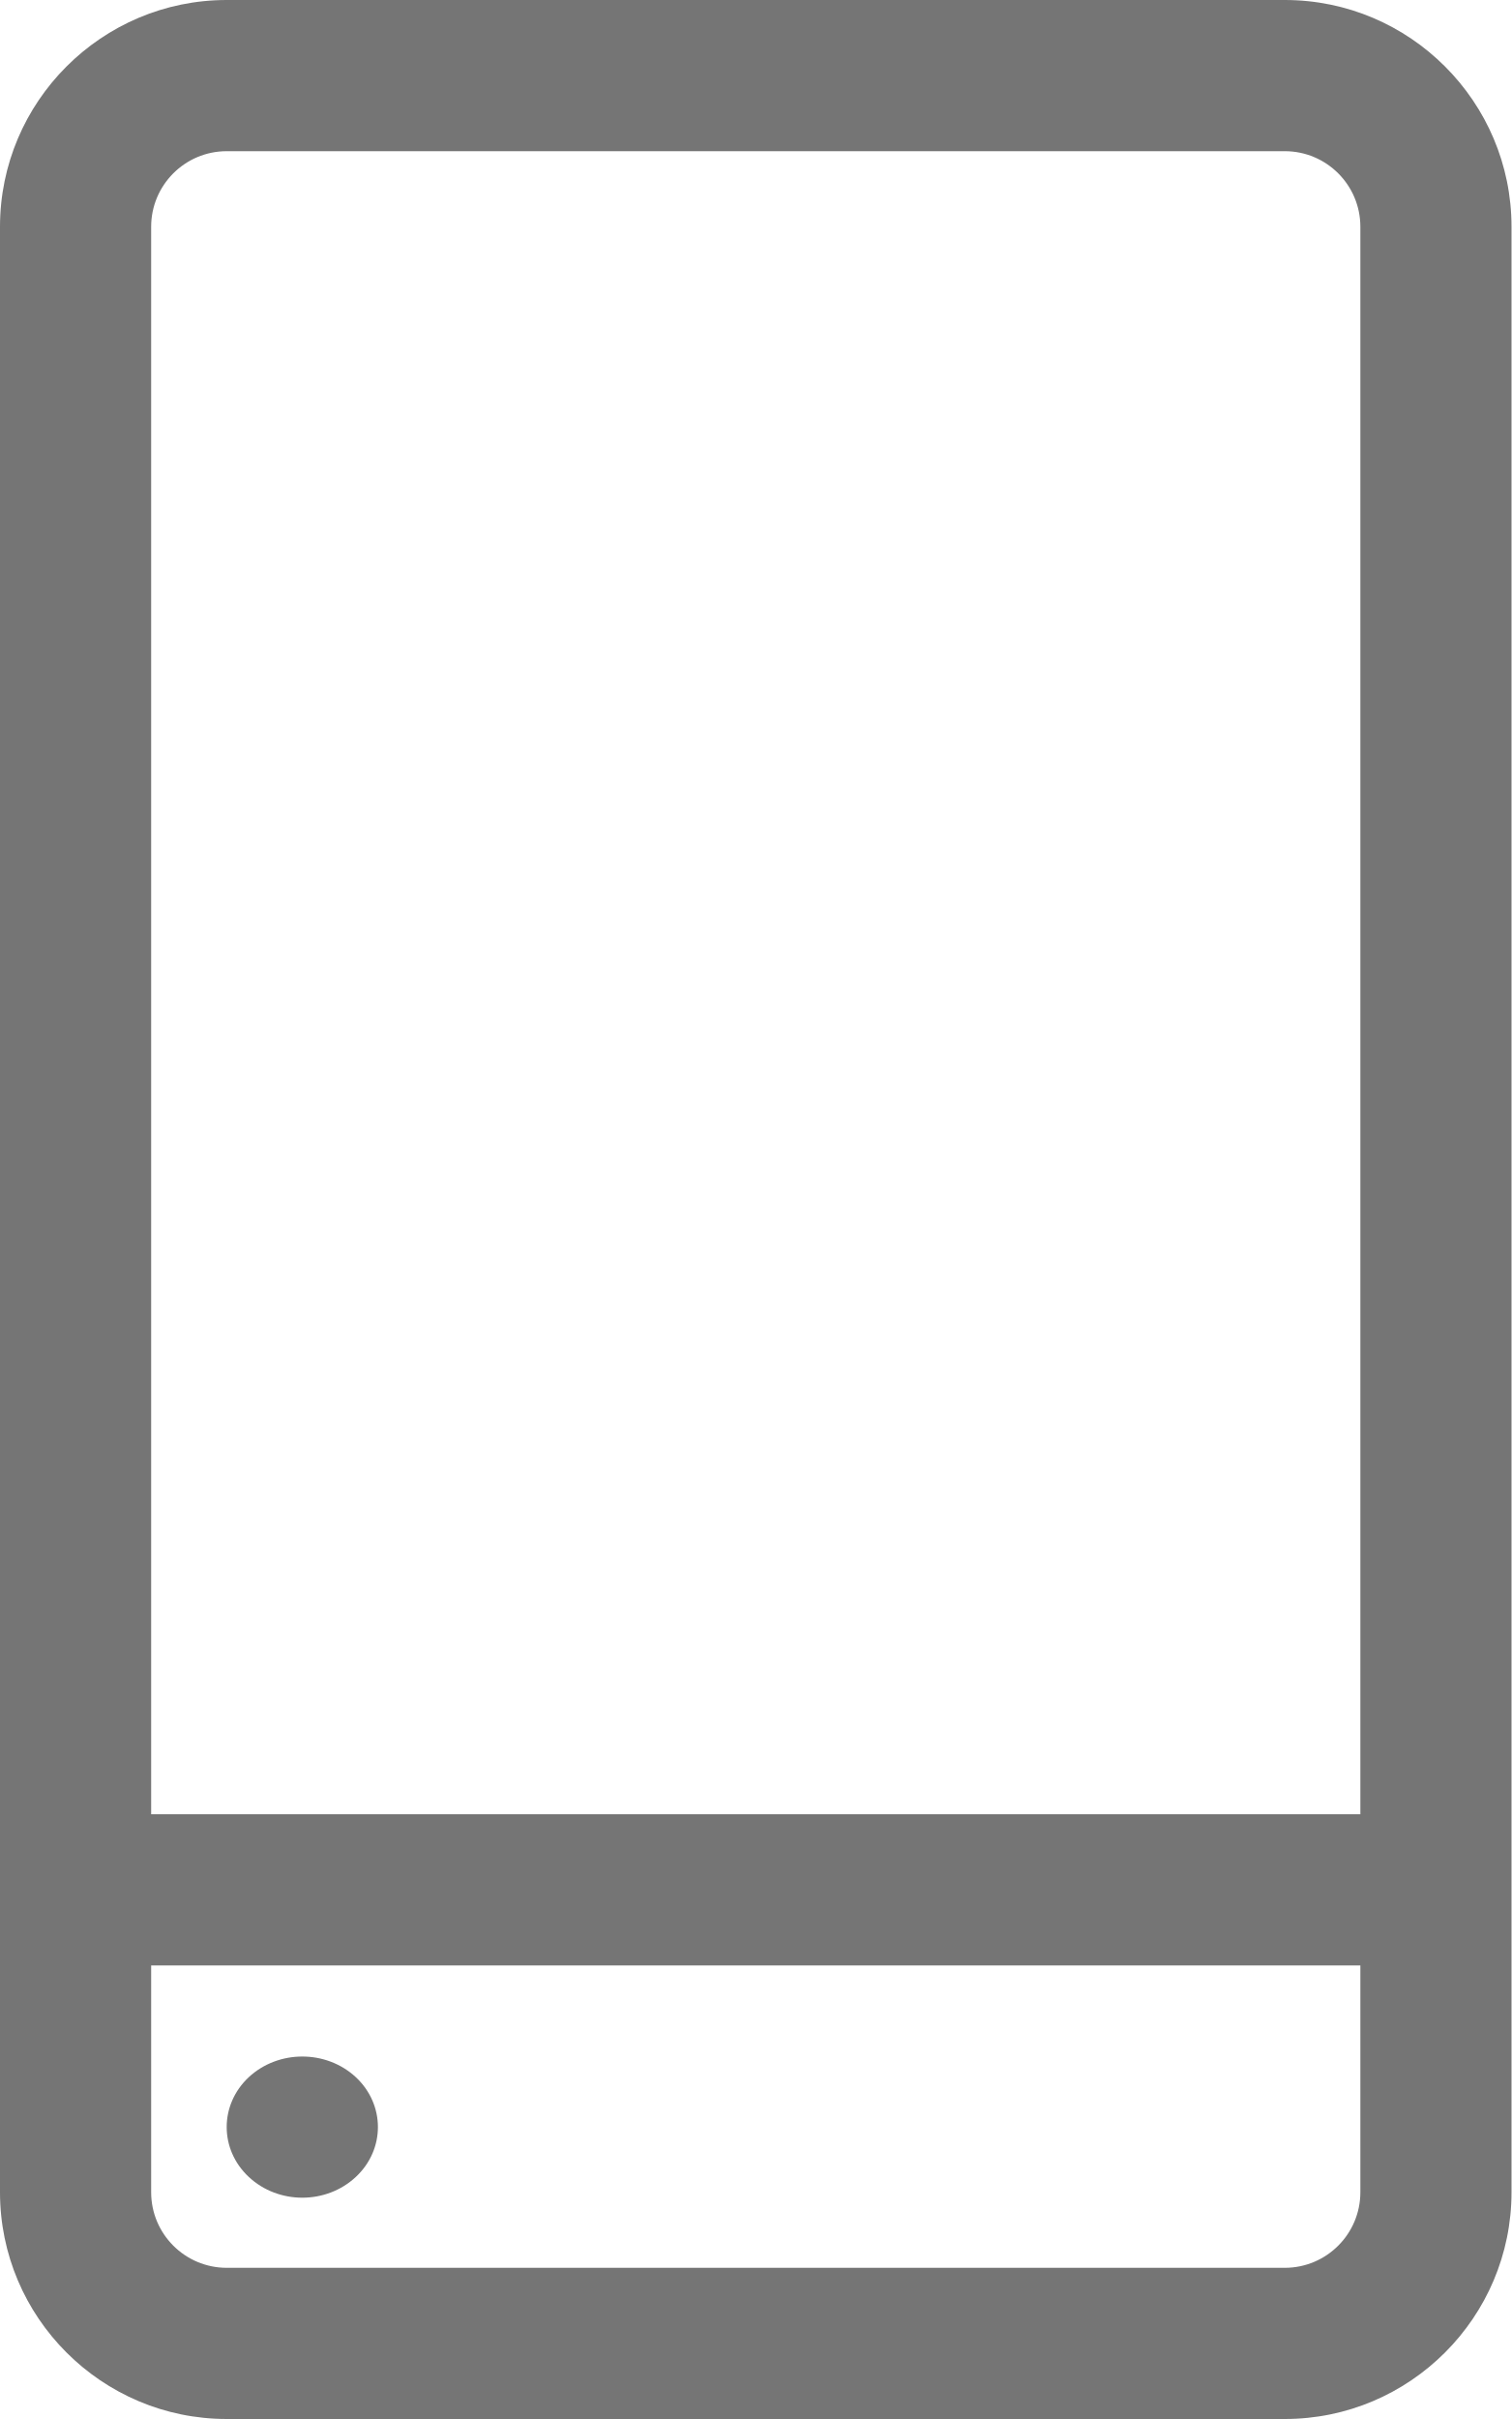
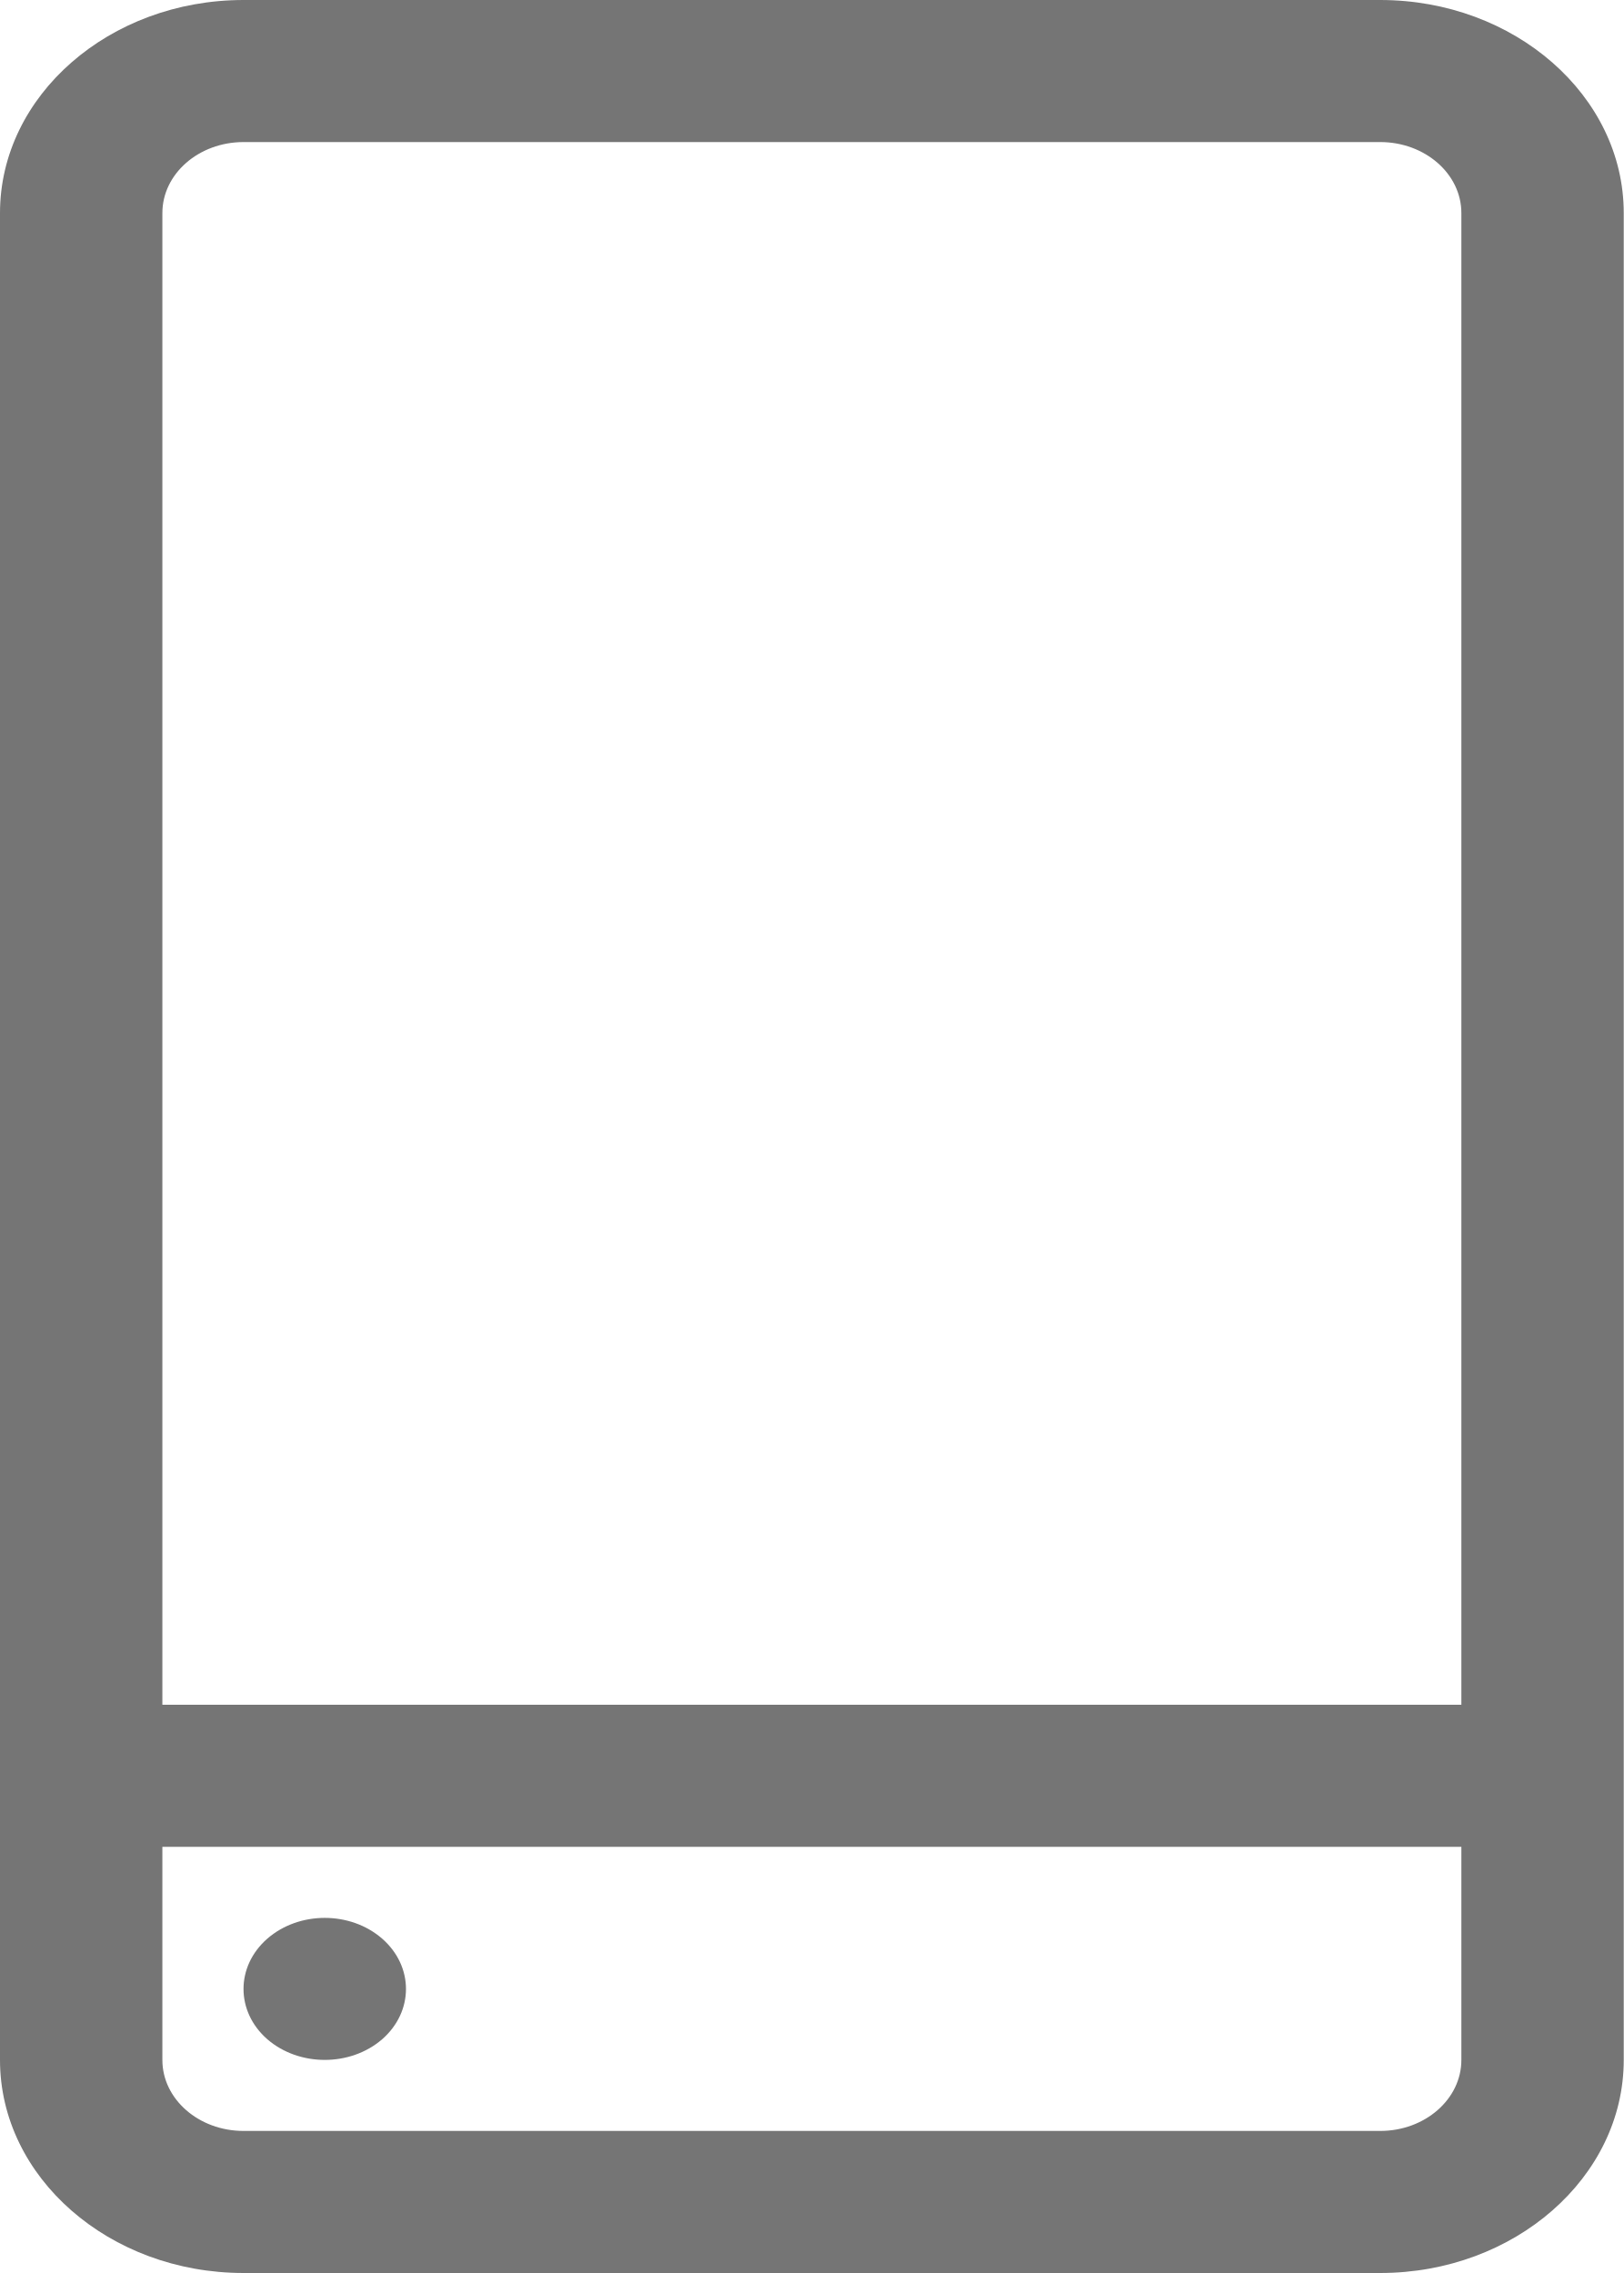
- <svg xmlns="http://www.w3.org/2000/svg" width="10" height="16" viewBox="0 0 10 16" fill="none">
-   <path d="M8.5 0H1.5C0.673 0 0 0.673 0 1.5V14.5C0 15.327 0.673 16 1.5 16H8.5C9.327 16 10 15.327 10 14.5V1.5C10 0.673 9.327 0 8.5 0ZM1.5 1H8.5C8.776 1 9 1.224 9 1.5V12H1V1.5C1 1.224 1.224 1 1.5 1ZM8.5 15H1.5C1.224 15 1 14.776 1 14.5V13H9V14.5C9 14.776 8.776 15 8.5 15Z" fill="#757575" />
-   <path d="M2.354 13.739C2.549 13.921 2.549 14.217 2.354 14.399C2.158 14.582 1.842 14.582 1.646 14.399C1.451 14.217 1.451 13.921 1.646 13.739C1.842 13.557 2.158 13.557 2.354 13.739Z" fill="#757575" />
+ <svg xmlns="http://www.w3.org/2000/svg" width="10" height="14" viewBox="0 0 10 14" fill="none">
+   <path d="M8.5 0H1.5C0.673 0 0 0.589 0 1.312V12.688C0 13.411 0.673 14 1.5 14H8.5C9.327 14 10 13.411 10 12.688V1.312C10 0.589 9.327 0 8.5 0ZM1.5 0.875H8.5C8.776 0.875 9 1.071 9 1.312V10.5H1V1.312C1 1.071 1.224 0.875 1.5 0.875ZM8.5 13.125H1.5C1.224 13.125 1 12.929 1 12.688V11.375H9V12.688C9 12.929 8.776 13.125 8.5 13.125Z" fill="#757575" />
+   <path d="M2.354 11.941C2.549 12.112 2.549 12.389 2.354 12.56C2.158 12.73 1.842 12.73 1.646 12.56C1.451 12.389 1.451 12.112 1.646 11.941C1.842 11.77 2.158 11.77 2.354 11.941Z" fill="#757575" />
</svg>
